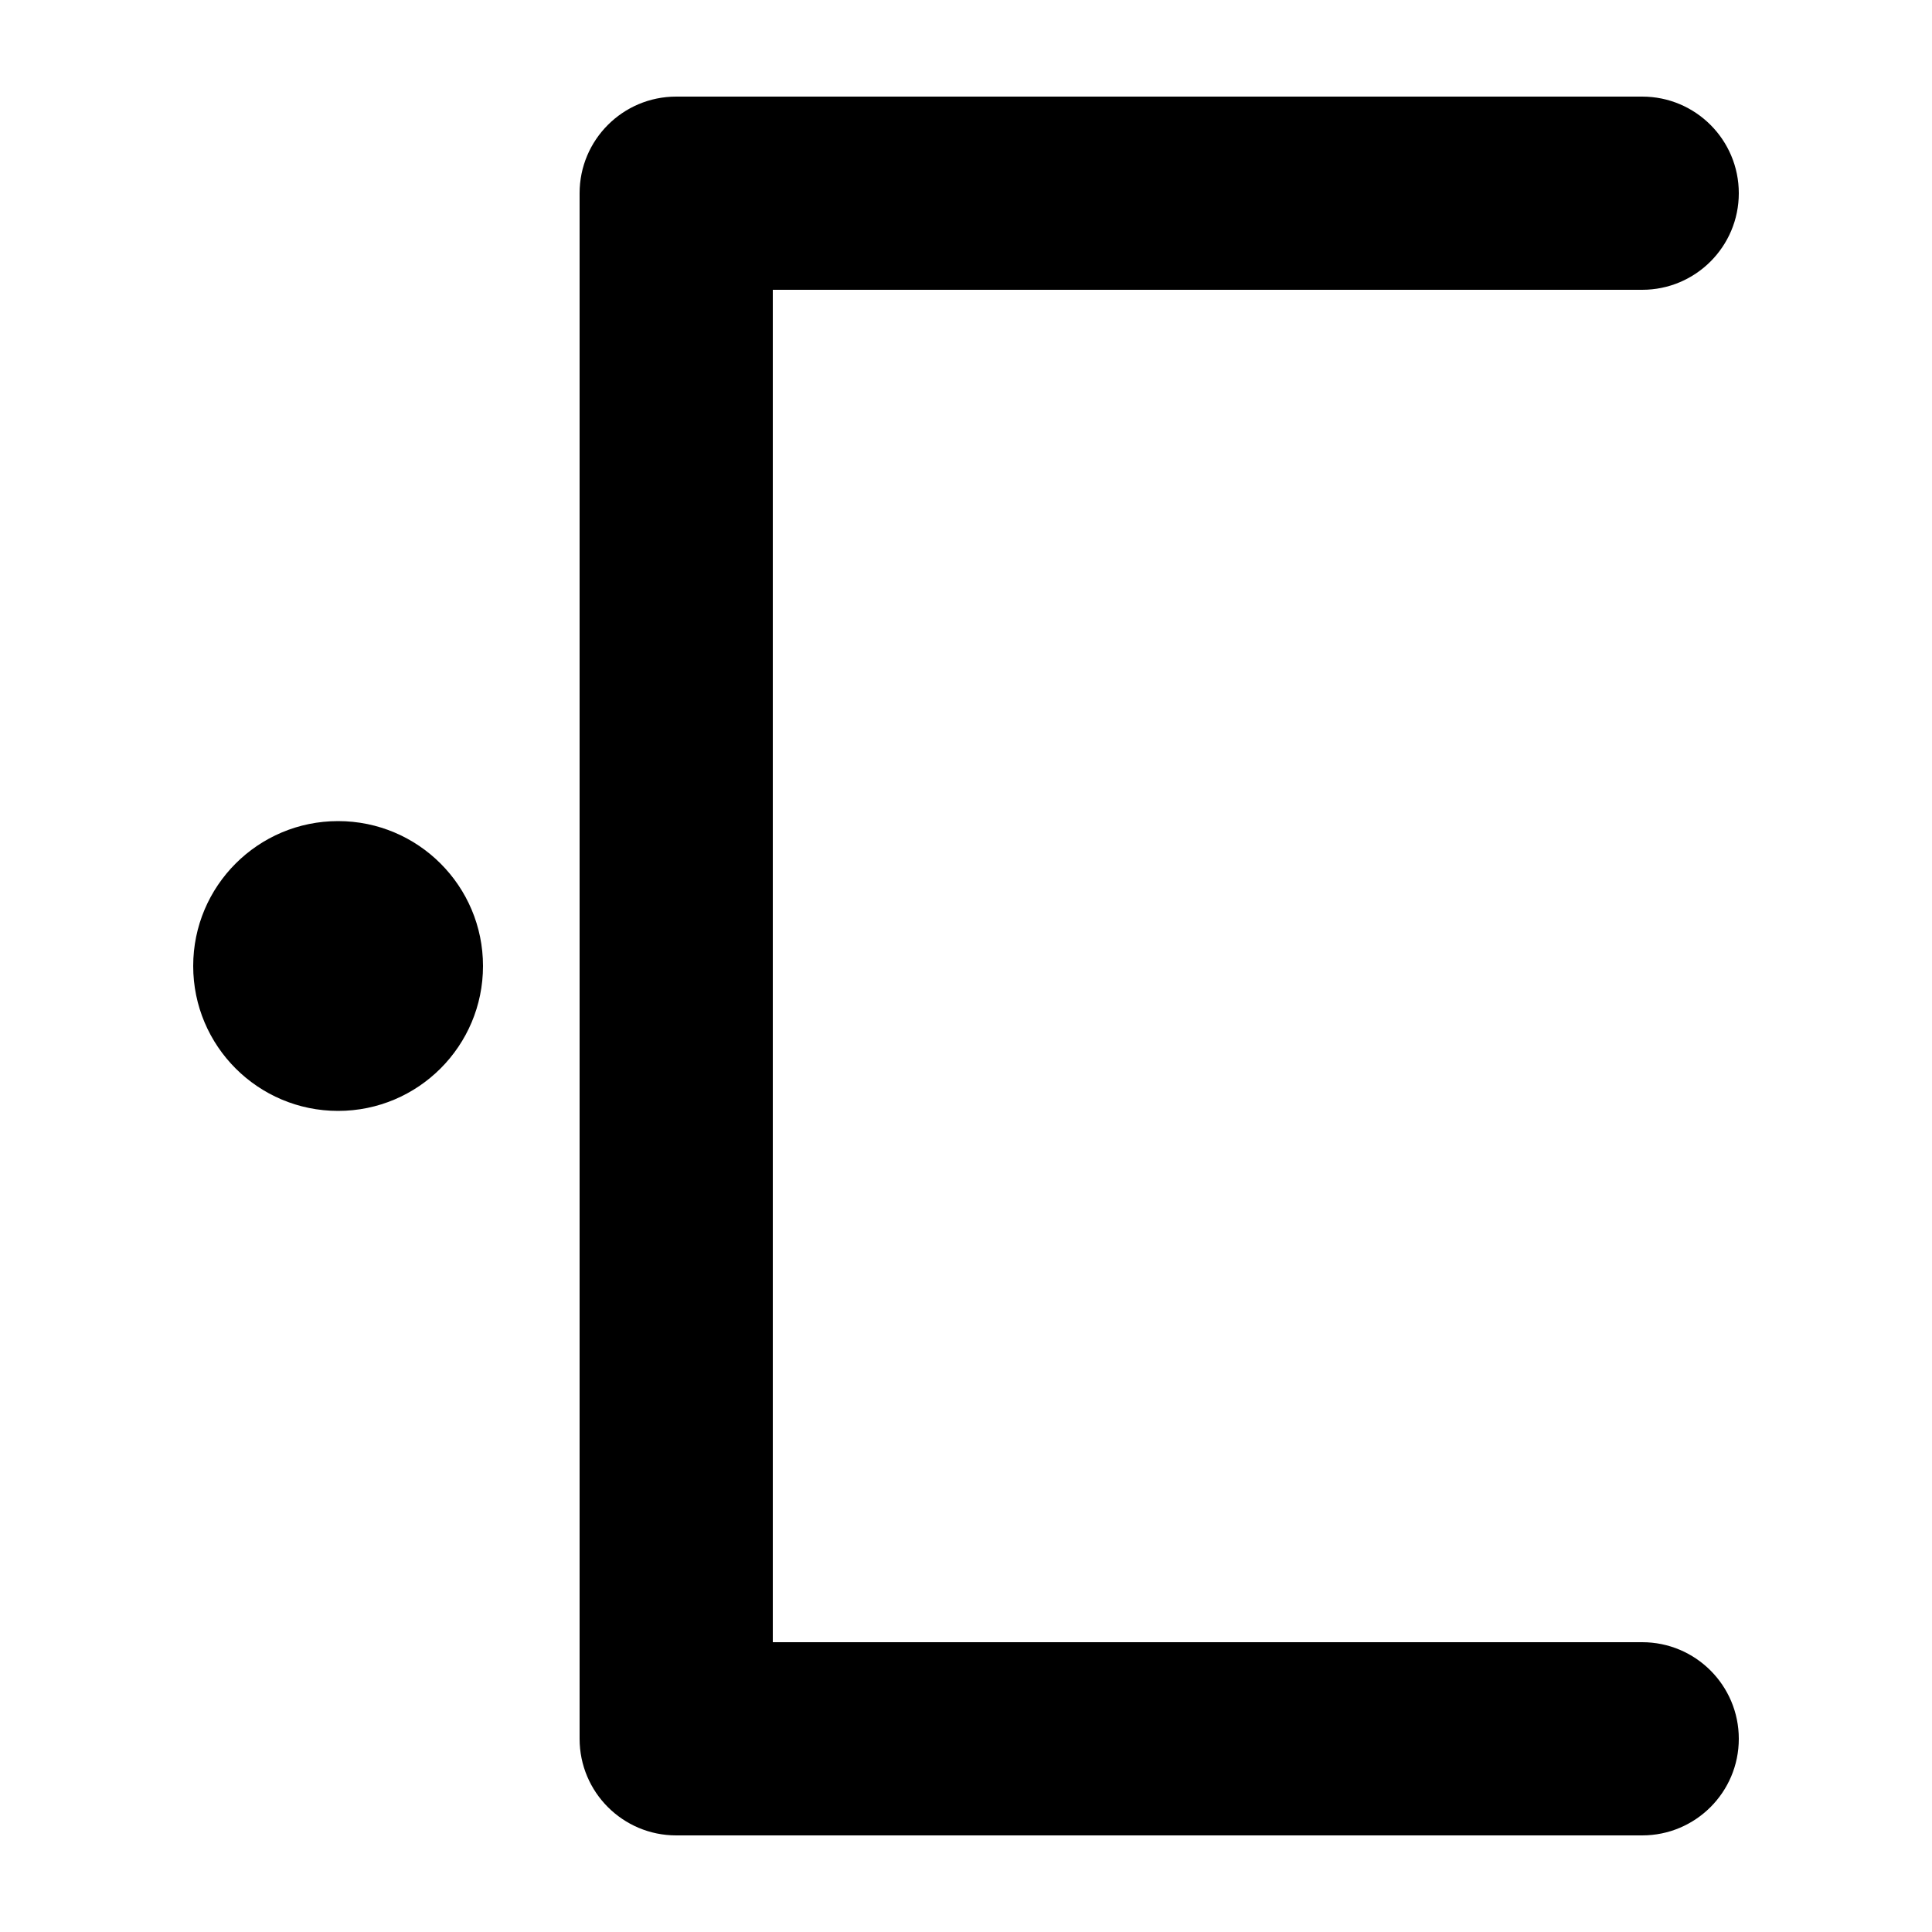
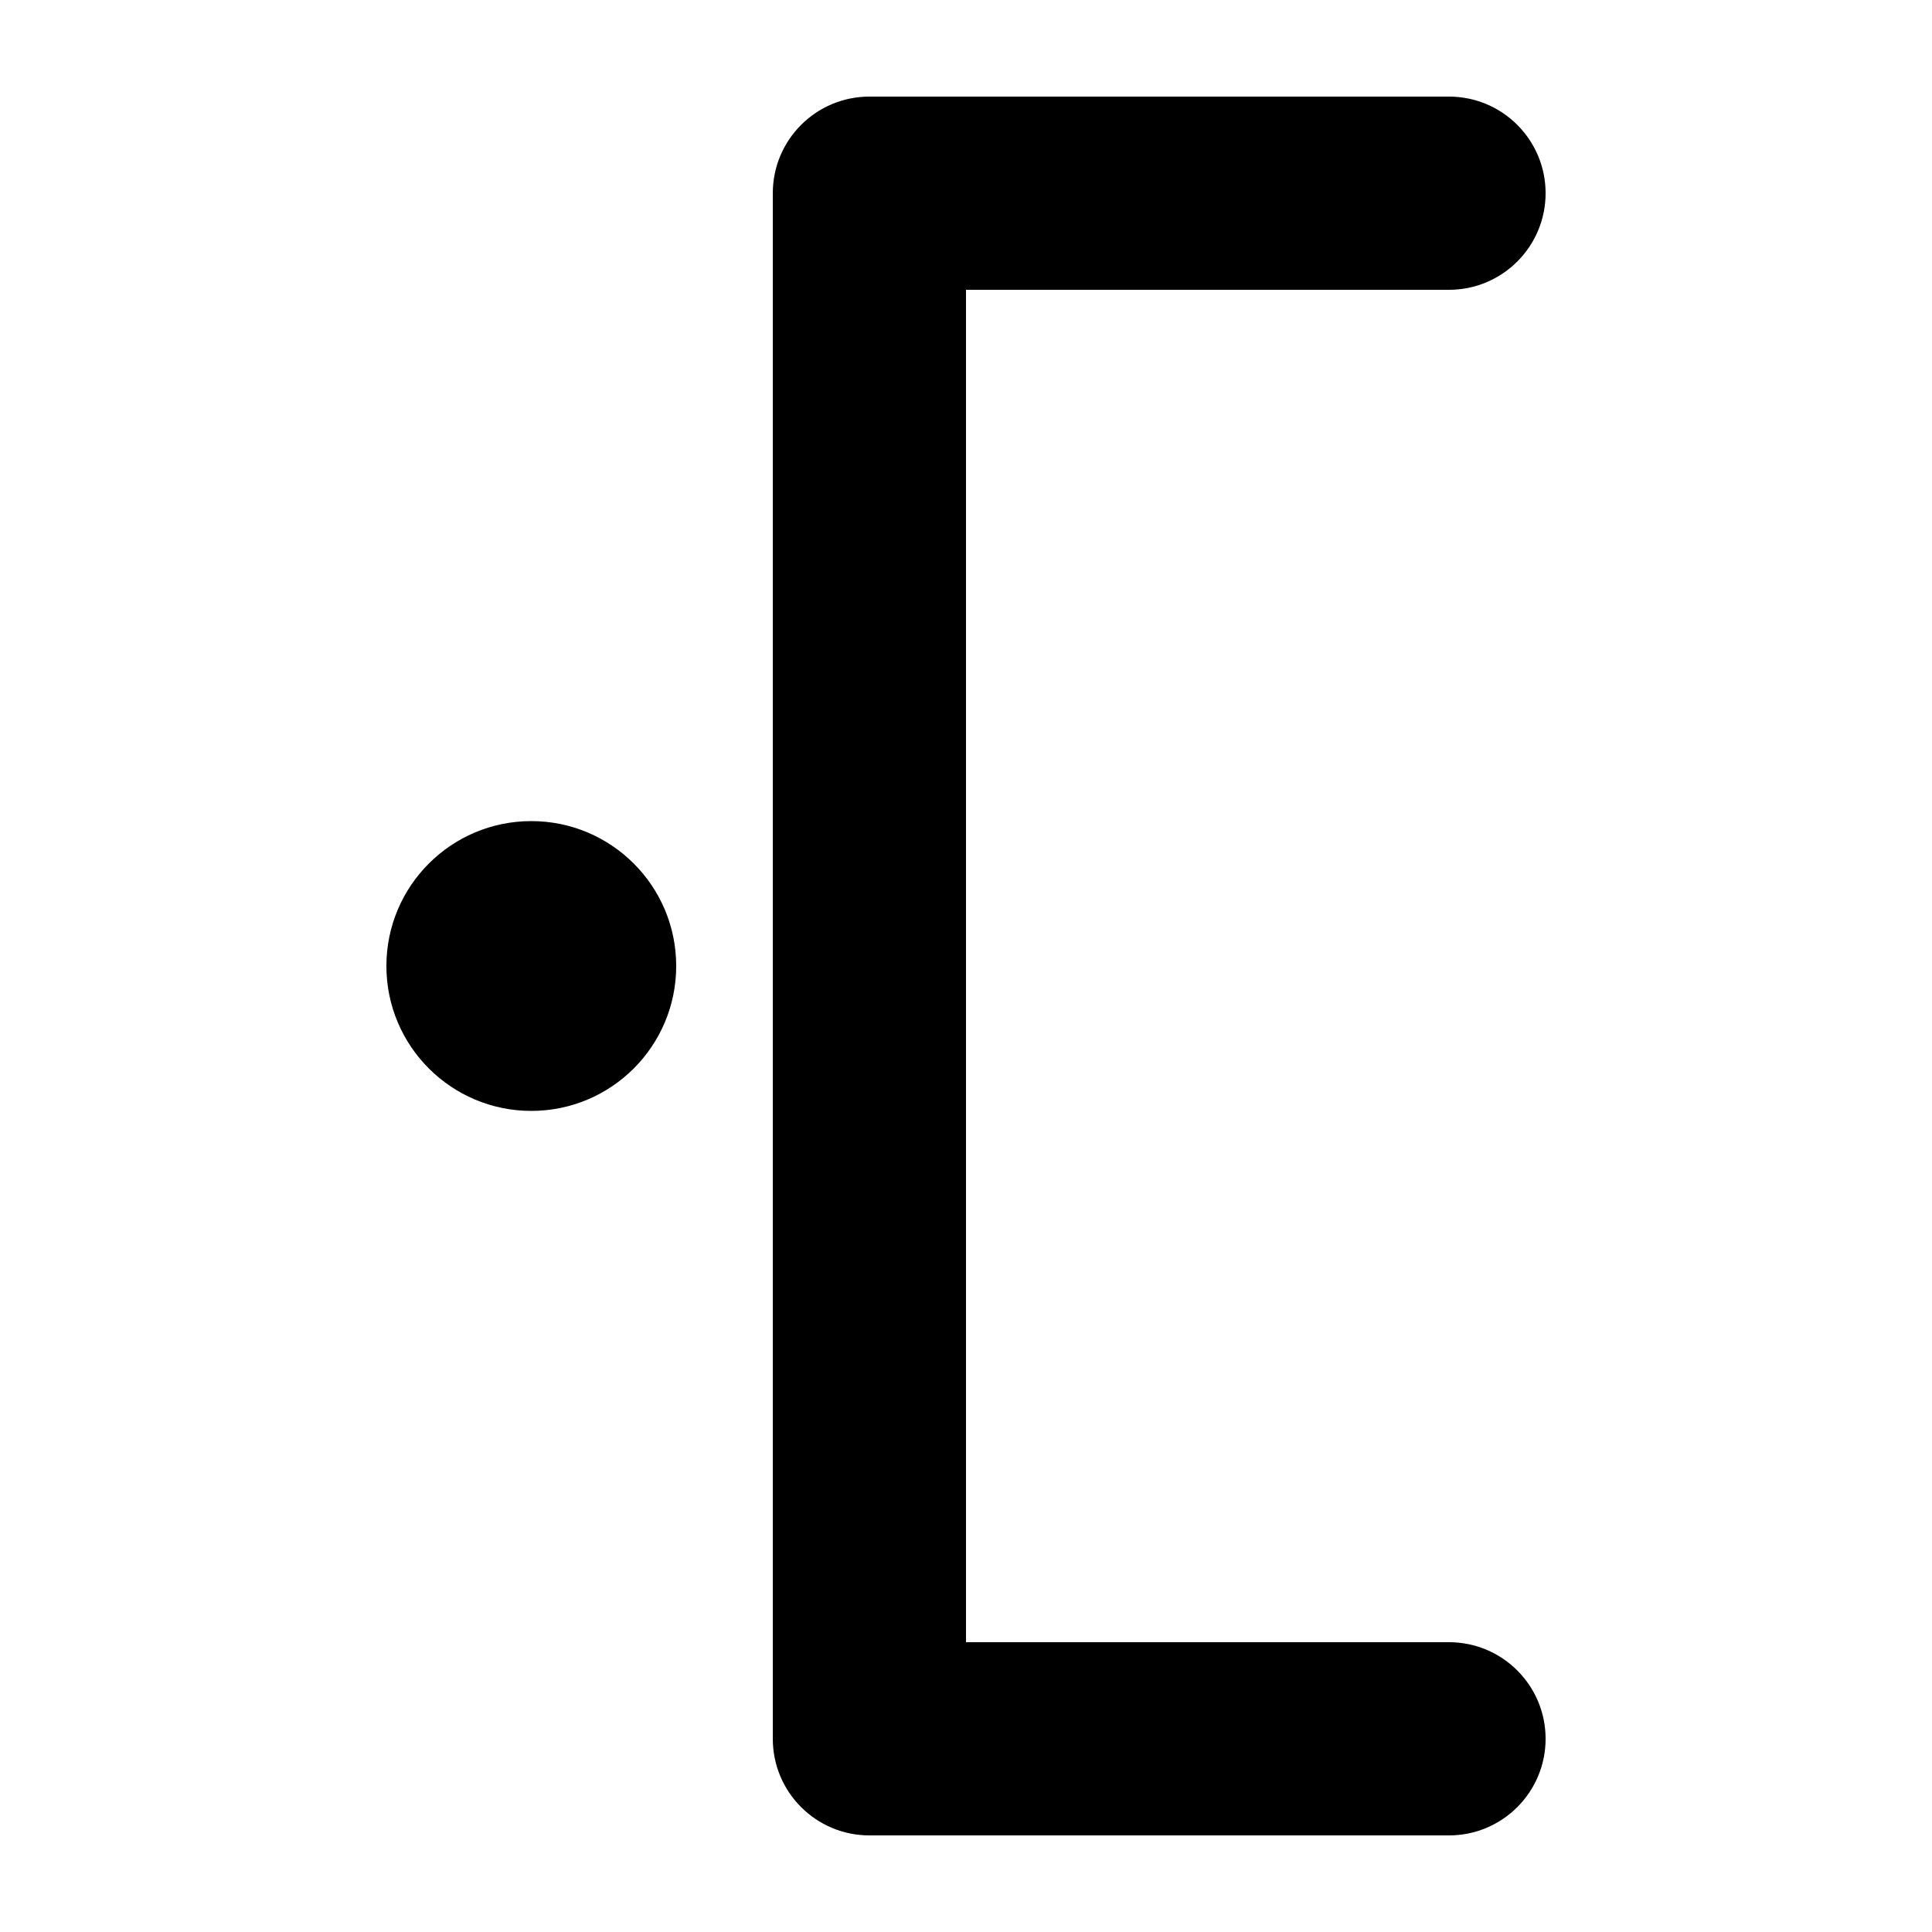
<svg xmlns="http://www.w3.org/2000/svg" width="1000" height="1000" viewBox="0 0 1000 1000" fill="none">
  <g id="F1938&#09;MONSI">
    <rect width="1000" height="1000" fill="white" />
    <g id="Vector">
-       <path fill-rule="evenodd" clip-rule="evenodd" d="M900 100C900 127.614 877.614 150 850 150H400V850H850C877.614 850 900 872.386 900 900C900 927.614 877.614 950 850 950H350C322.386 950 300 927.614 300 900V100C300 72.386 322.386 50 350 50H850C877.614 50 900 72.386 900 100Z" fill="black" />
-       <path d="M175 575C133.579 575 100 541.421 100 500C100 458.579 133.579 425 175 425C216.421 425 250 458.579 250 500C250 541.421 216.421 575 175 575Z" fill="black" />
+       <path fill-rule="evenodd" clip-rule="evenodd" d="M800 900C800 872.386 777.614 850 750 850H500V150H750C777.614 150 800 127.614 800 100C800 72.386 777.614 50 750 50H450C422.386 50 400 72.386 400 100V900C400 927.614 422.386 950 450 950H750C777.614 950 800 927.614 800 900Z" fill="black" />
+       <path d="M275 425C233.579 425 200 458.579 200 500C200 541.421 233.579 575 275 575C316.421 575 350 541.421 350 500C350 458.579 316.421 425 275 425Z" fill="black" />
    </g>
  </g>
</svg>
